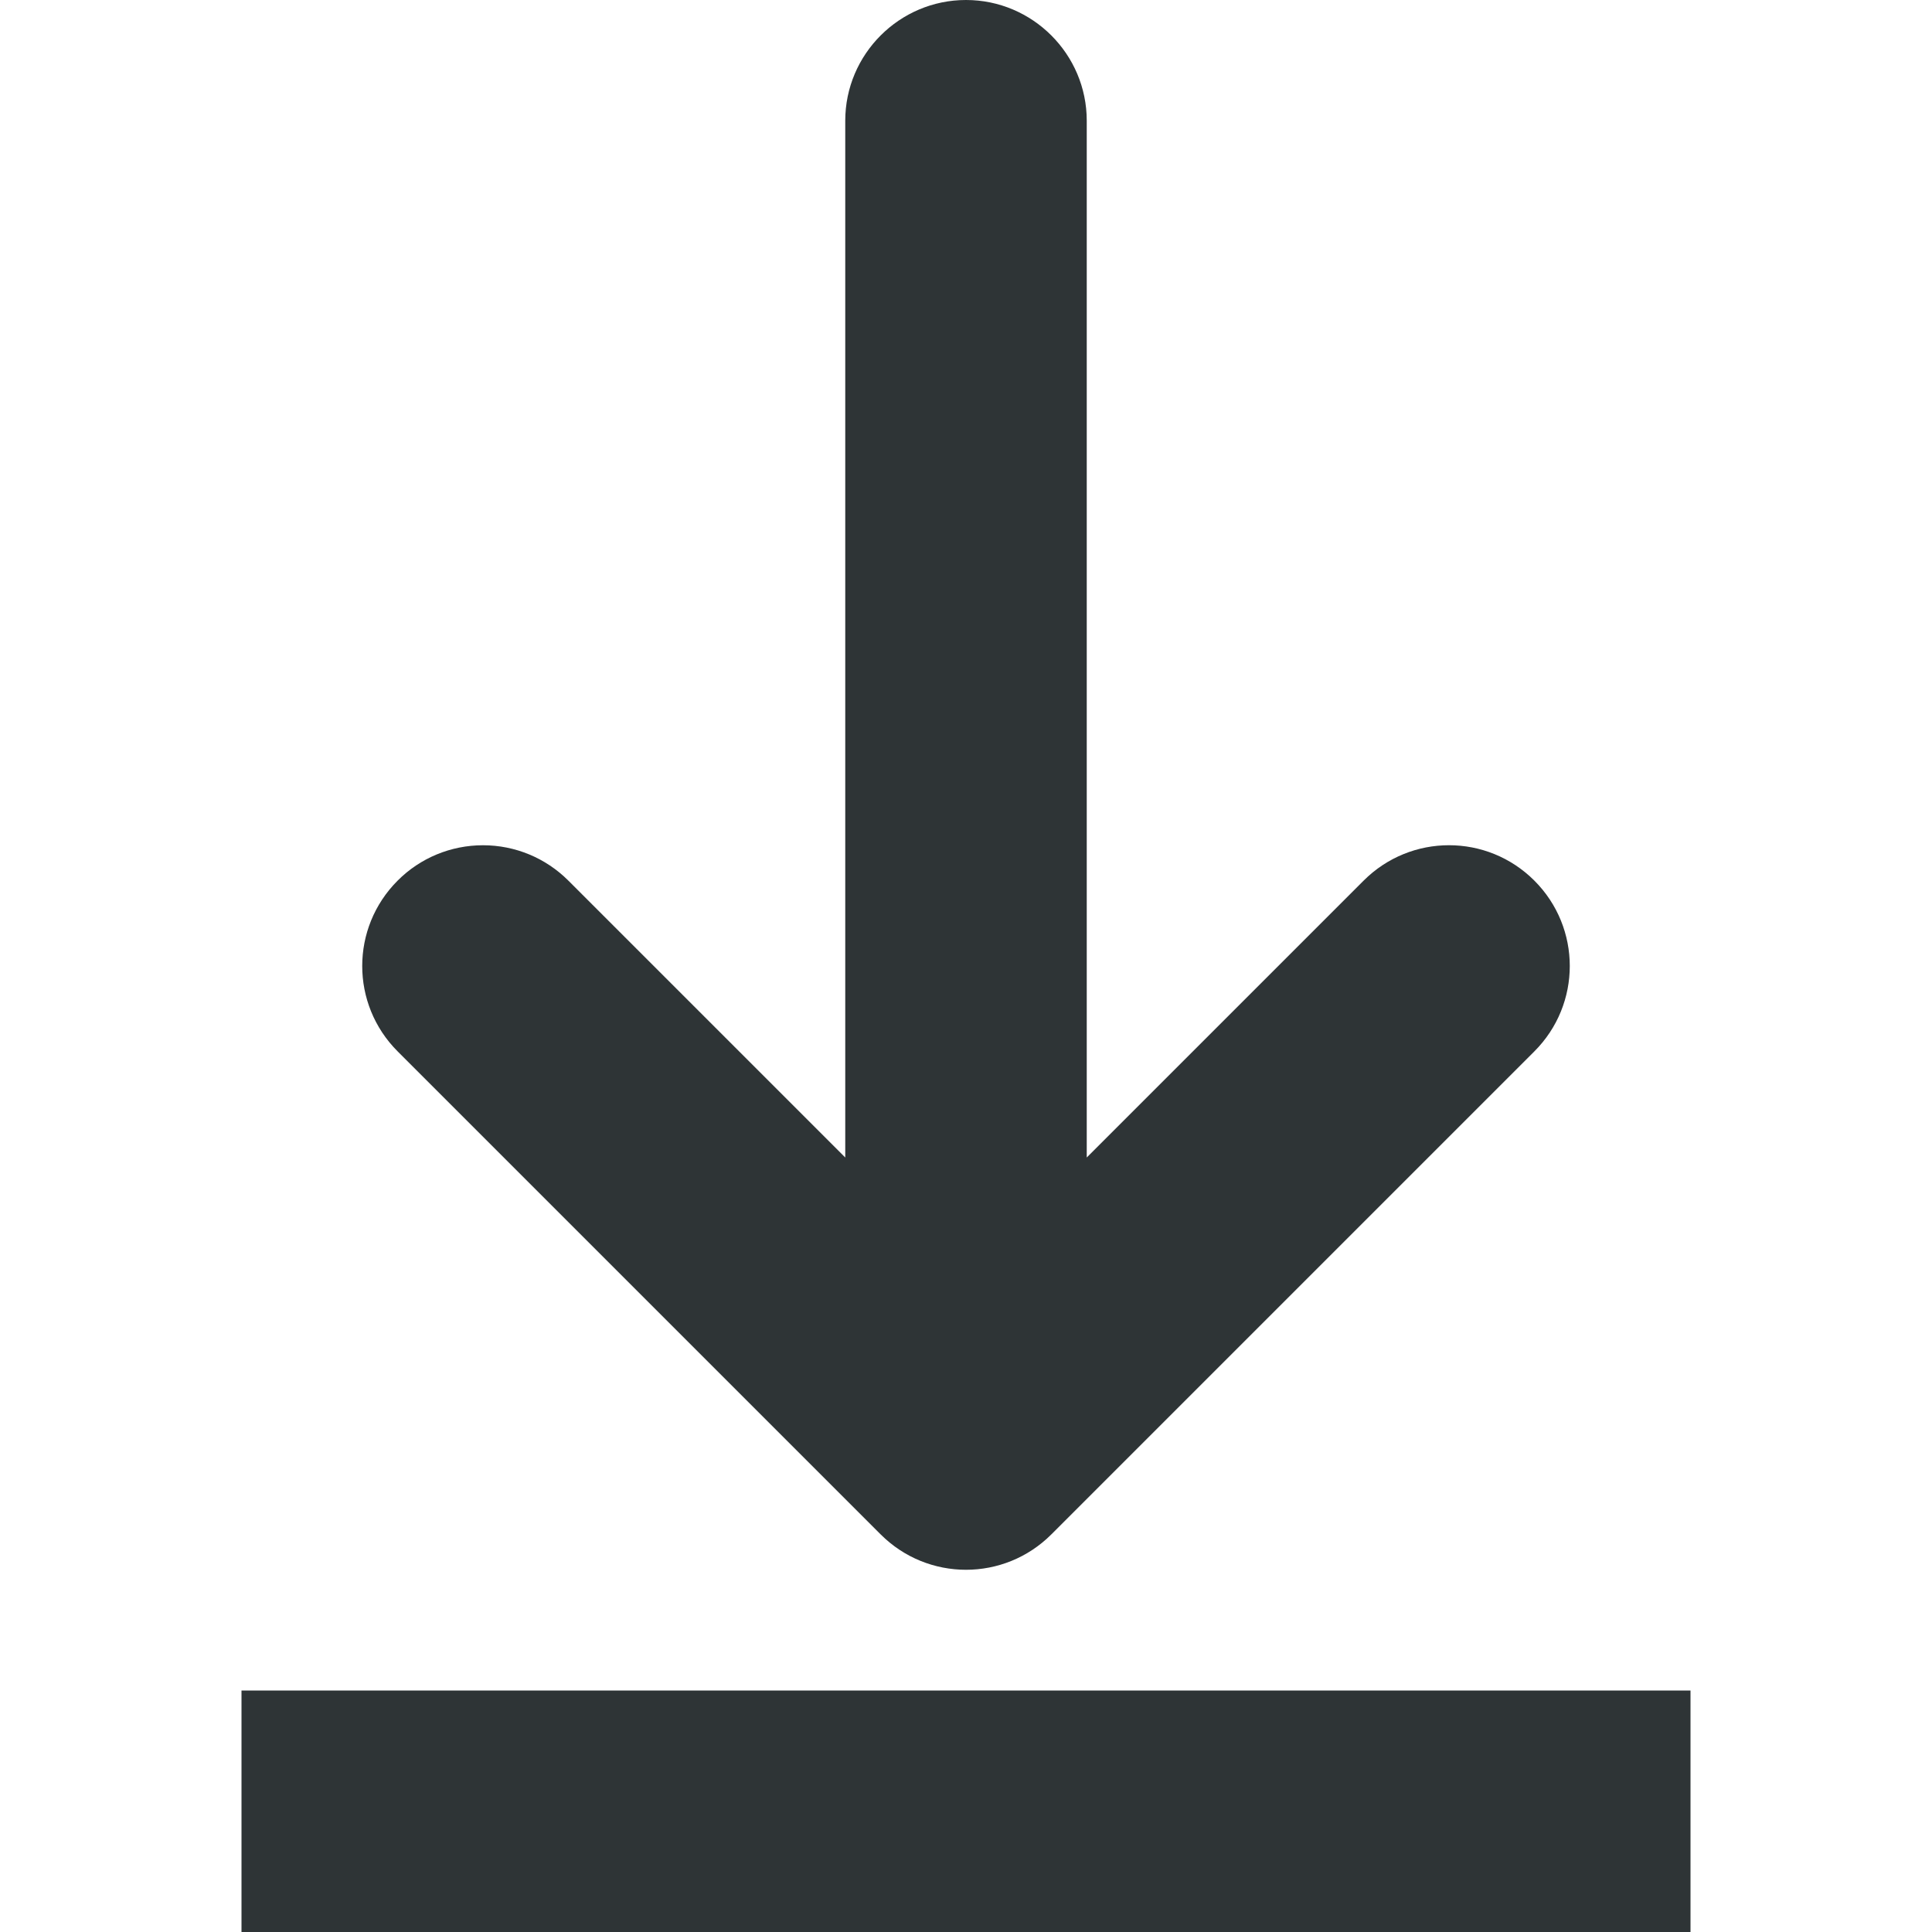
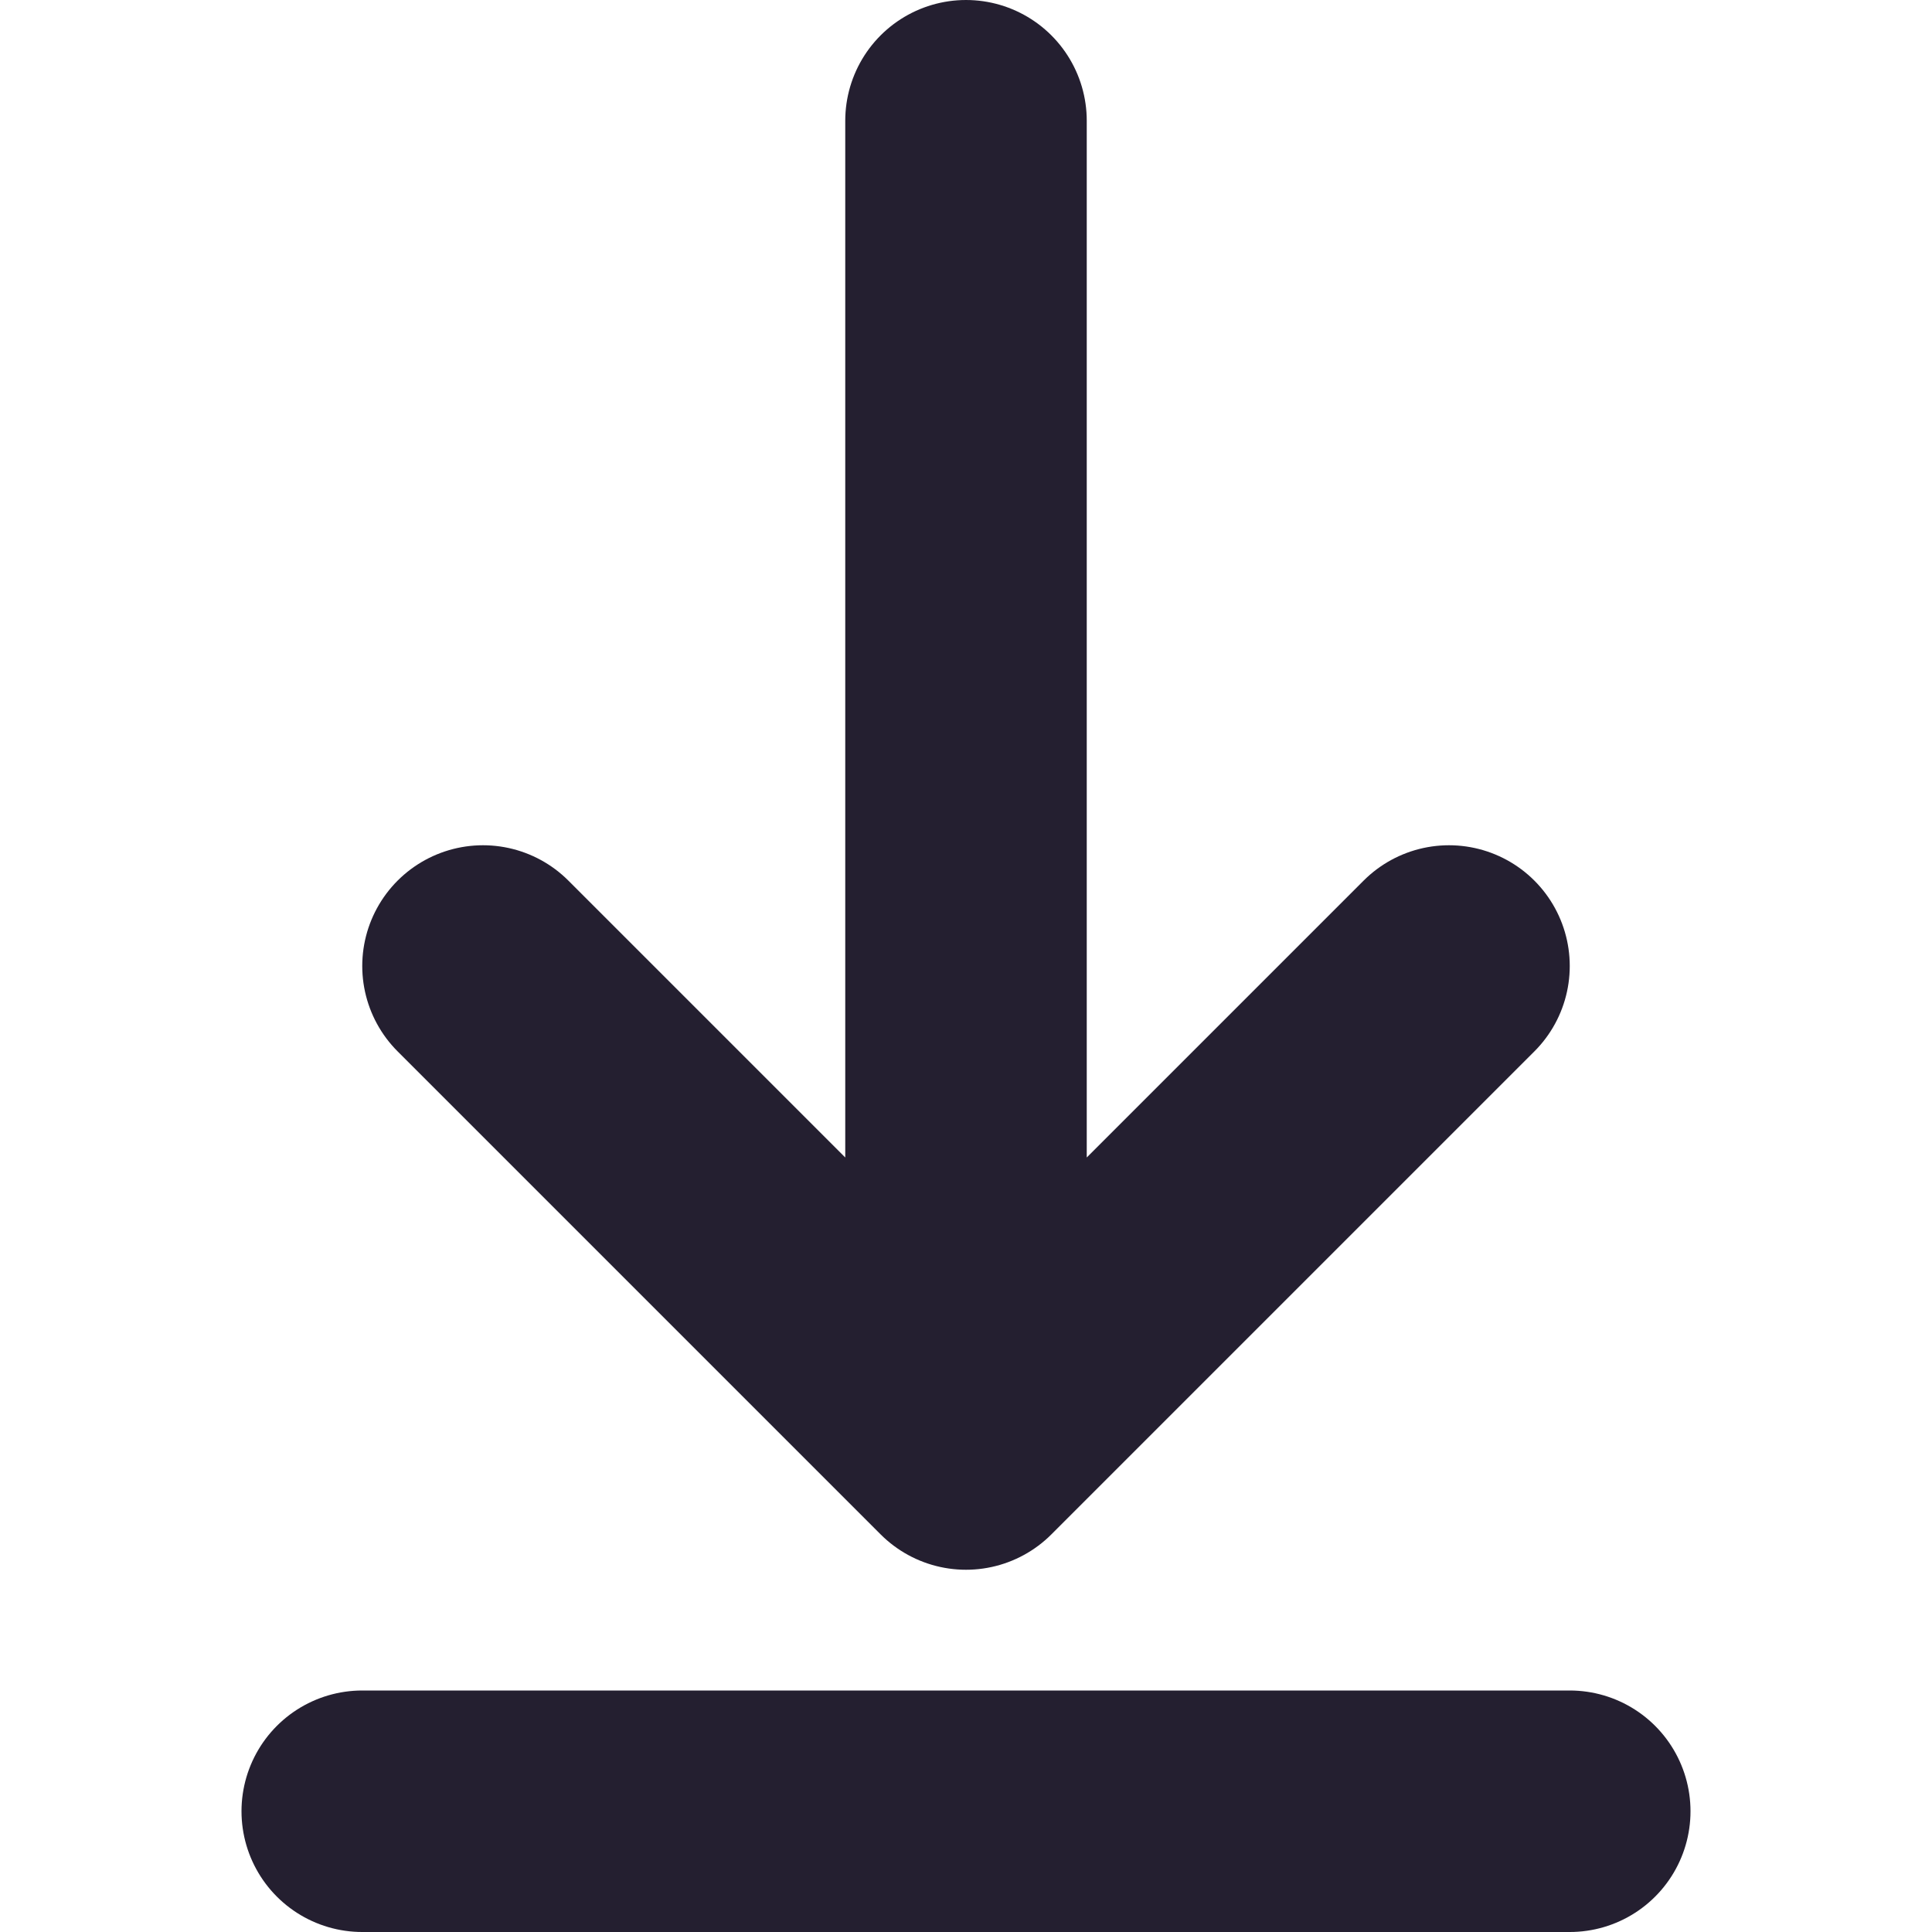
- <svg xmlns="http://www.w3.org/2000/svg" height="16px" viewBox="0 0 16 16" width="16px">
-   <path d="m 8 0 c -0.551 0 -1 0.449 -1 1 v 8.586 l -2.293 -2.293 c -0.188 -0.188 -0.441 -0.293 -0.707 -0.293 s -0.52 0.105 -0.707 0.293 c -0.391 0.391 -0.391 1.023 0 1.414 l 4 4 c 0.391 0.391 1.023 0.391 1.414 0 l 4 -4 c 0.391 -0.391 0.391 -1.023 0 -1.414 s -1.023 -0.391 -1.414 0 l -2.293 2.293 v -8.586 c 0 -0.551 -0.449 -1 -1 -1 z m -6 14 v 2 h 12 v -2 z m 0 0" fill="#2e3436" />
+ <svg xmlns="http://www.w3.org/2000/svg" width="16" height="16" fill="none">
+   <path class="foreground-stroke" stroke="#241F30" stroke-linecap="round" stroke-linejoin="round" stroke-width="2" d="M8 1v11m0 0 4-4m-4 4L4 8" />
+   <path class="foreground-stroke" stroke="#241F30" stroke-linecap="round" stroke-width="2" d="M3 15h10" />
</svg>
